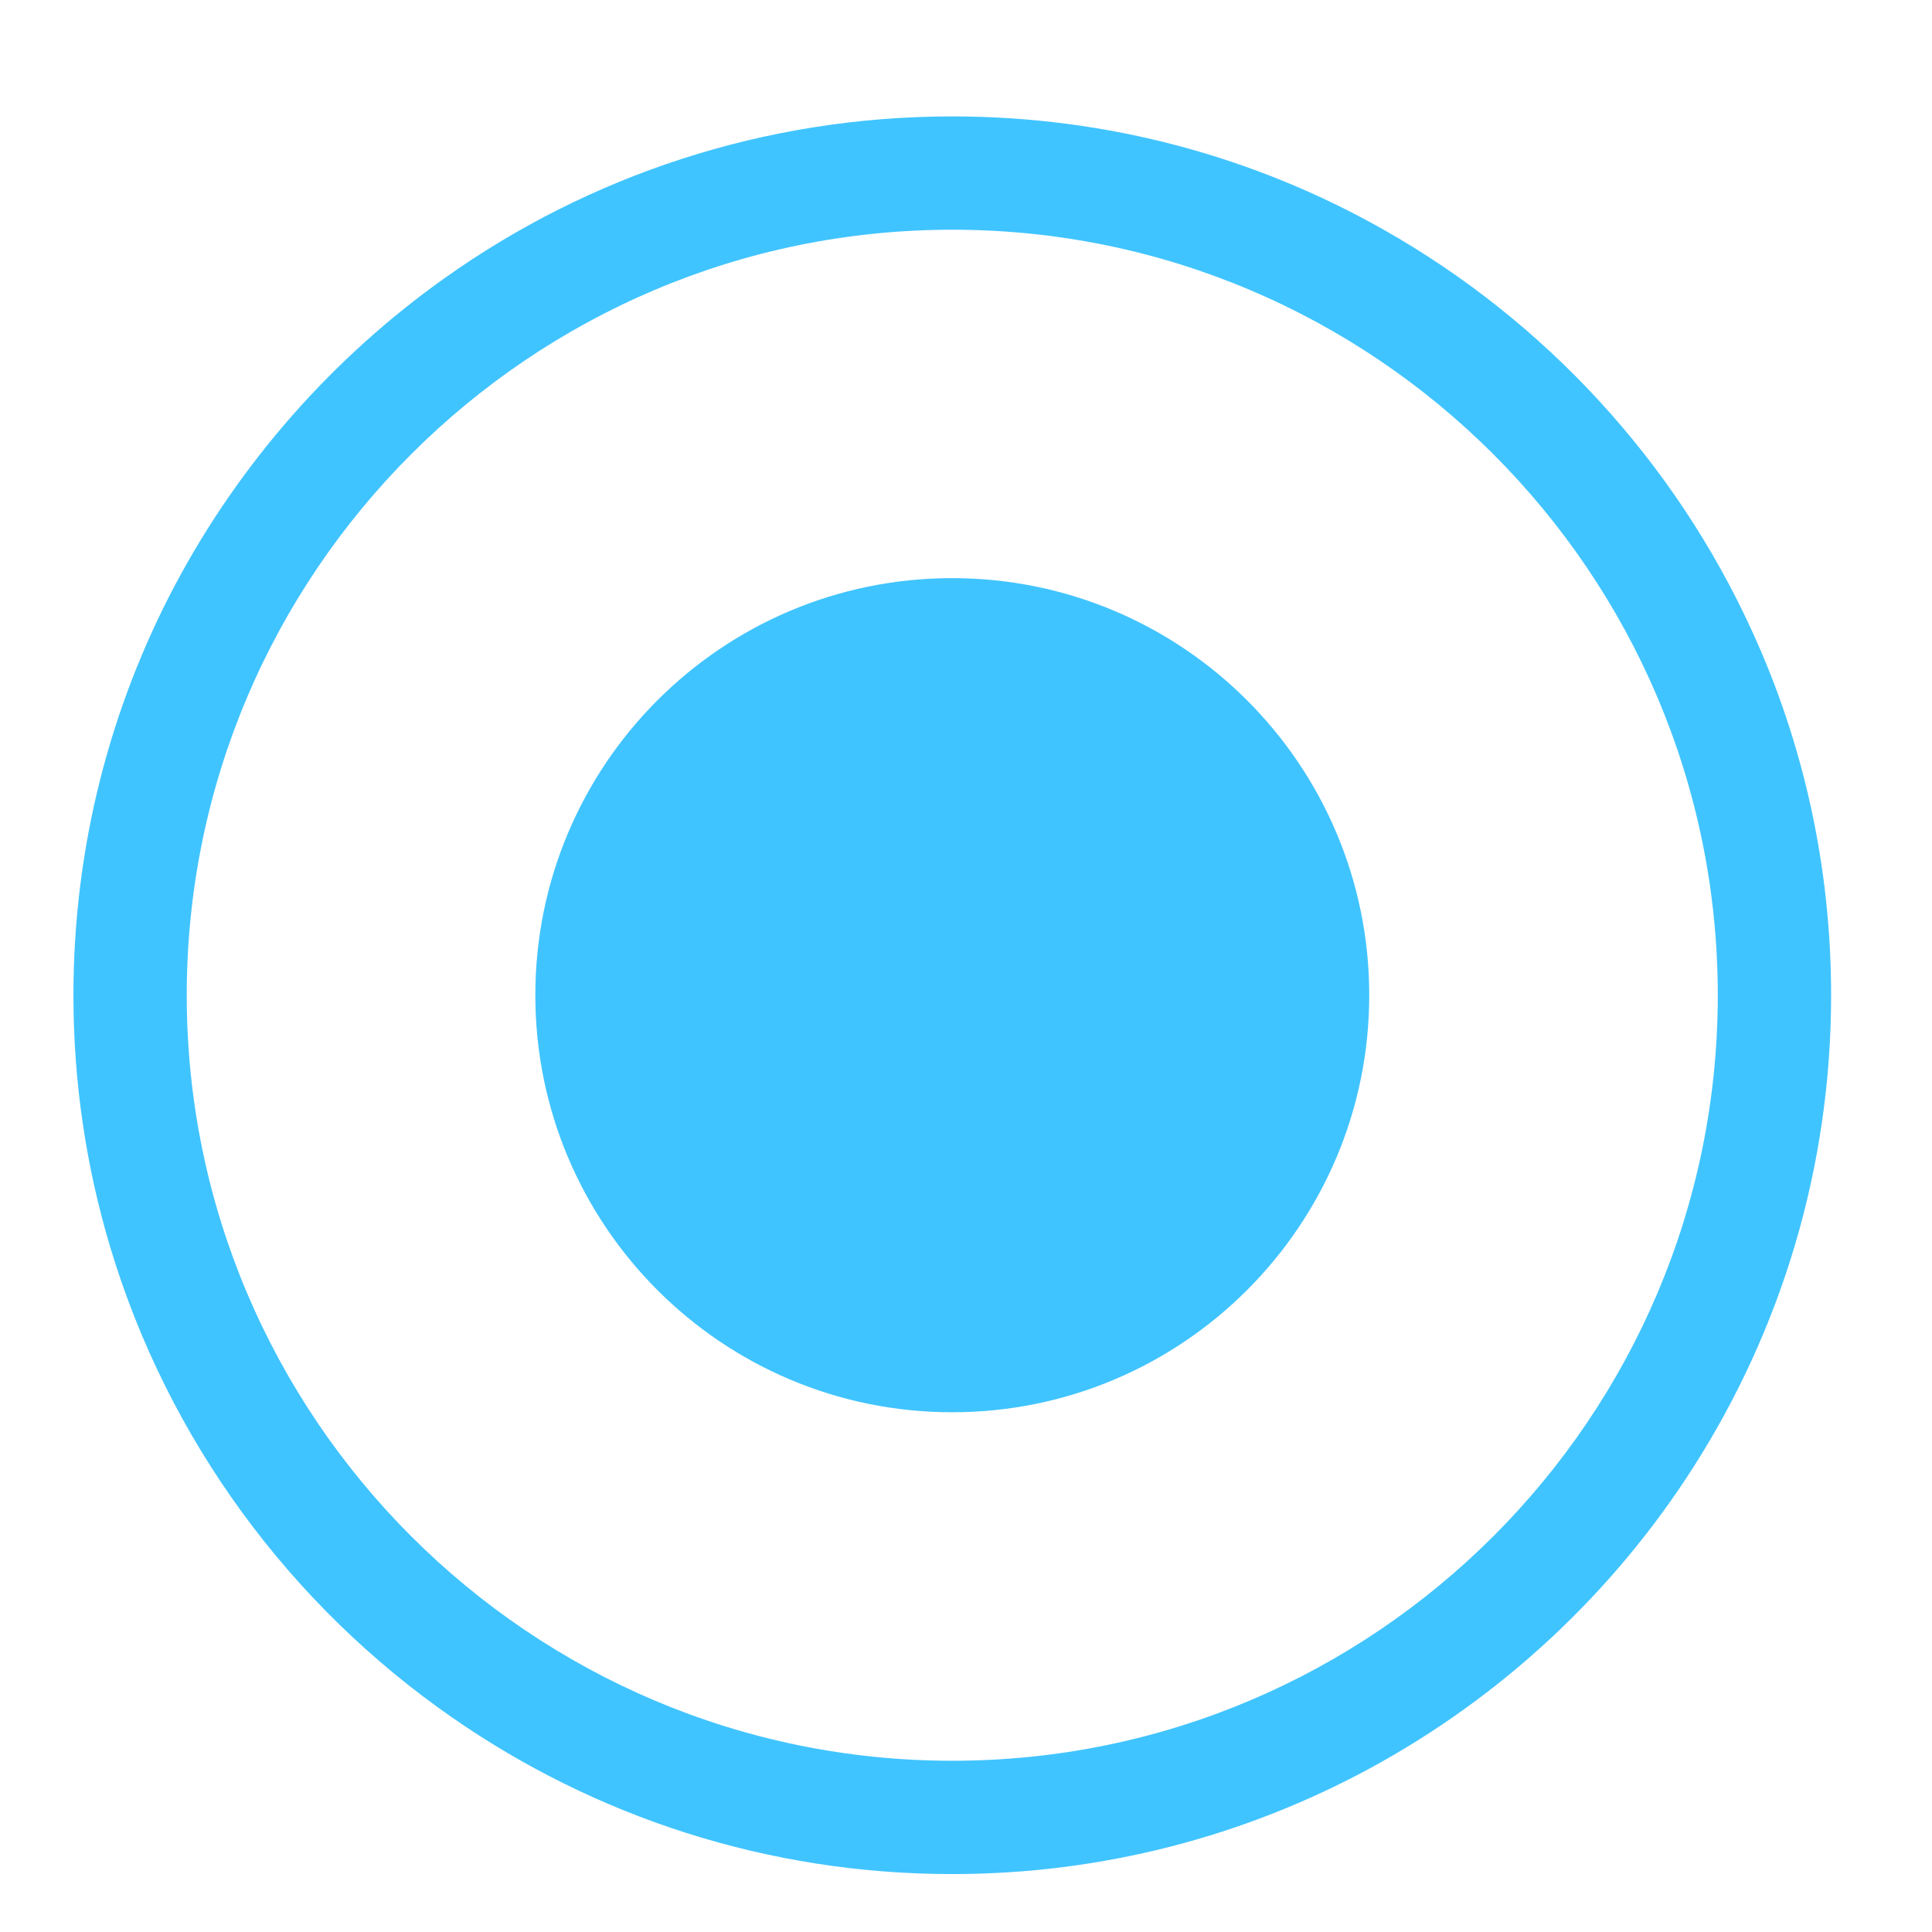
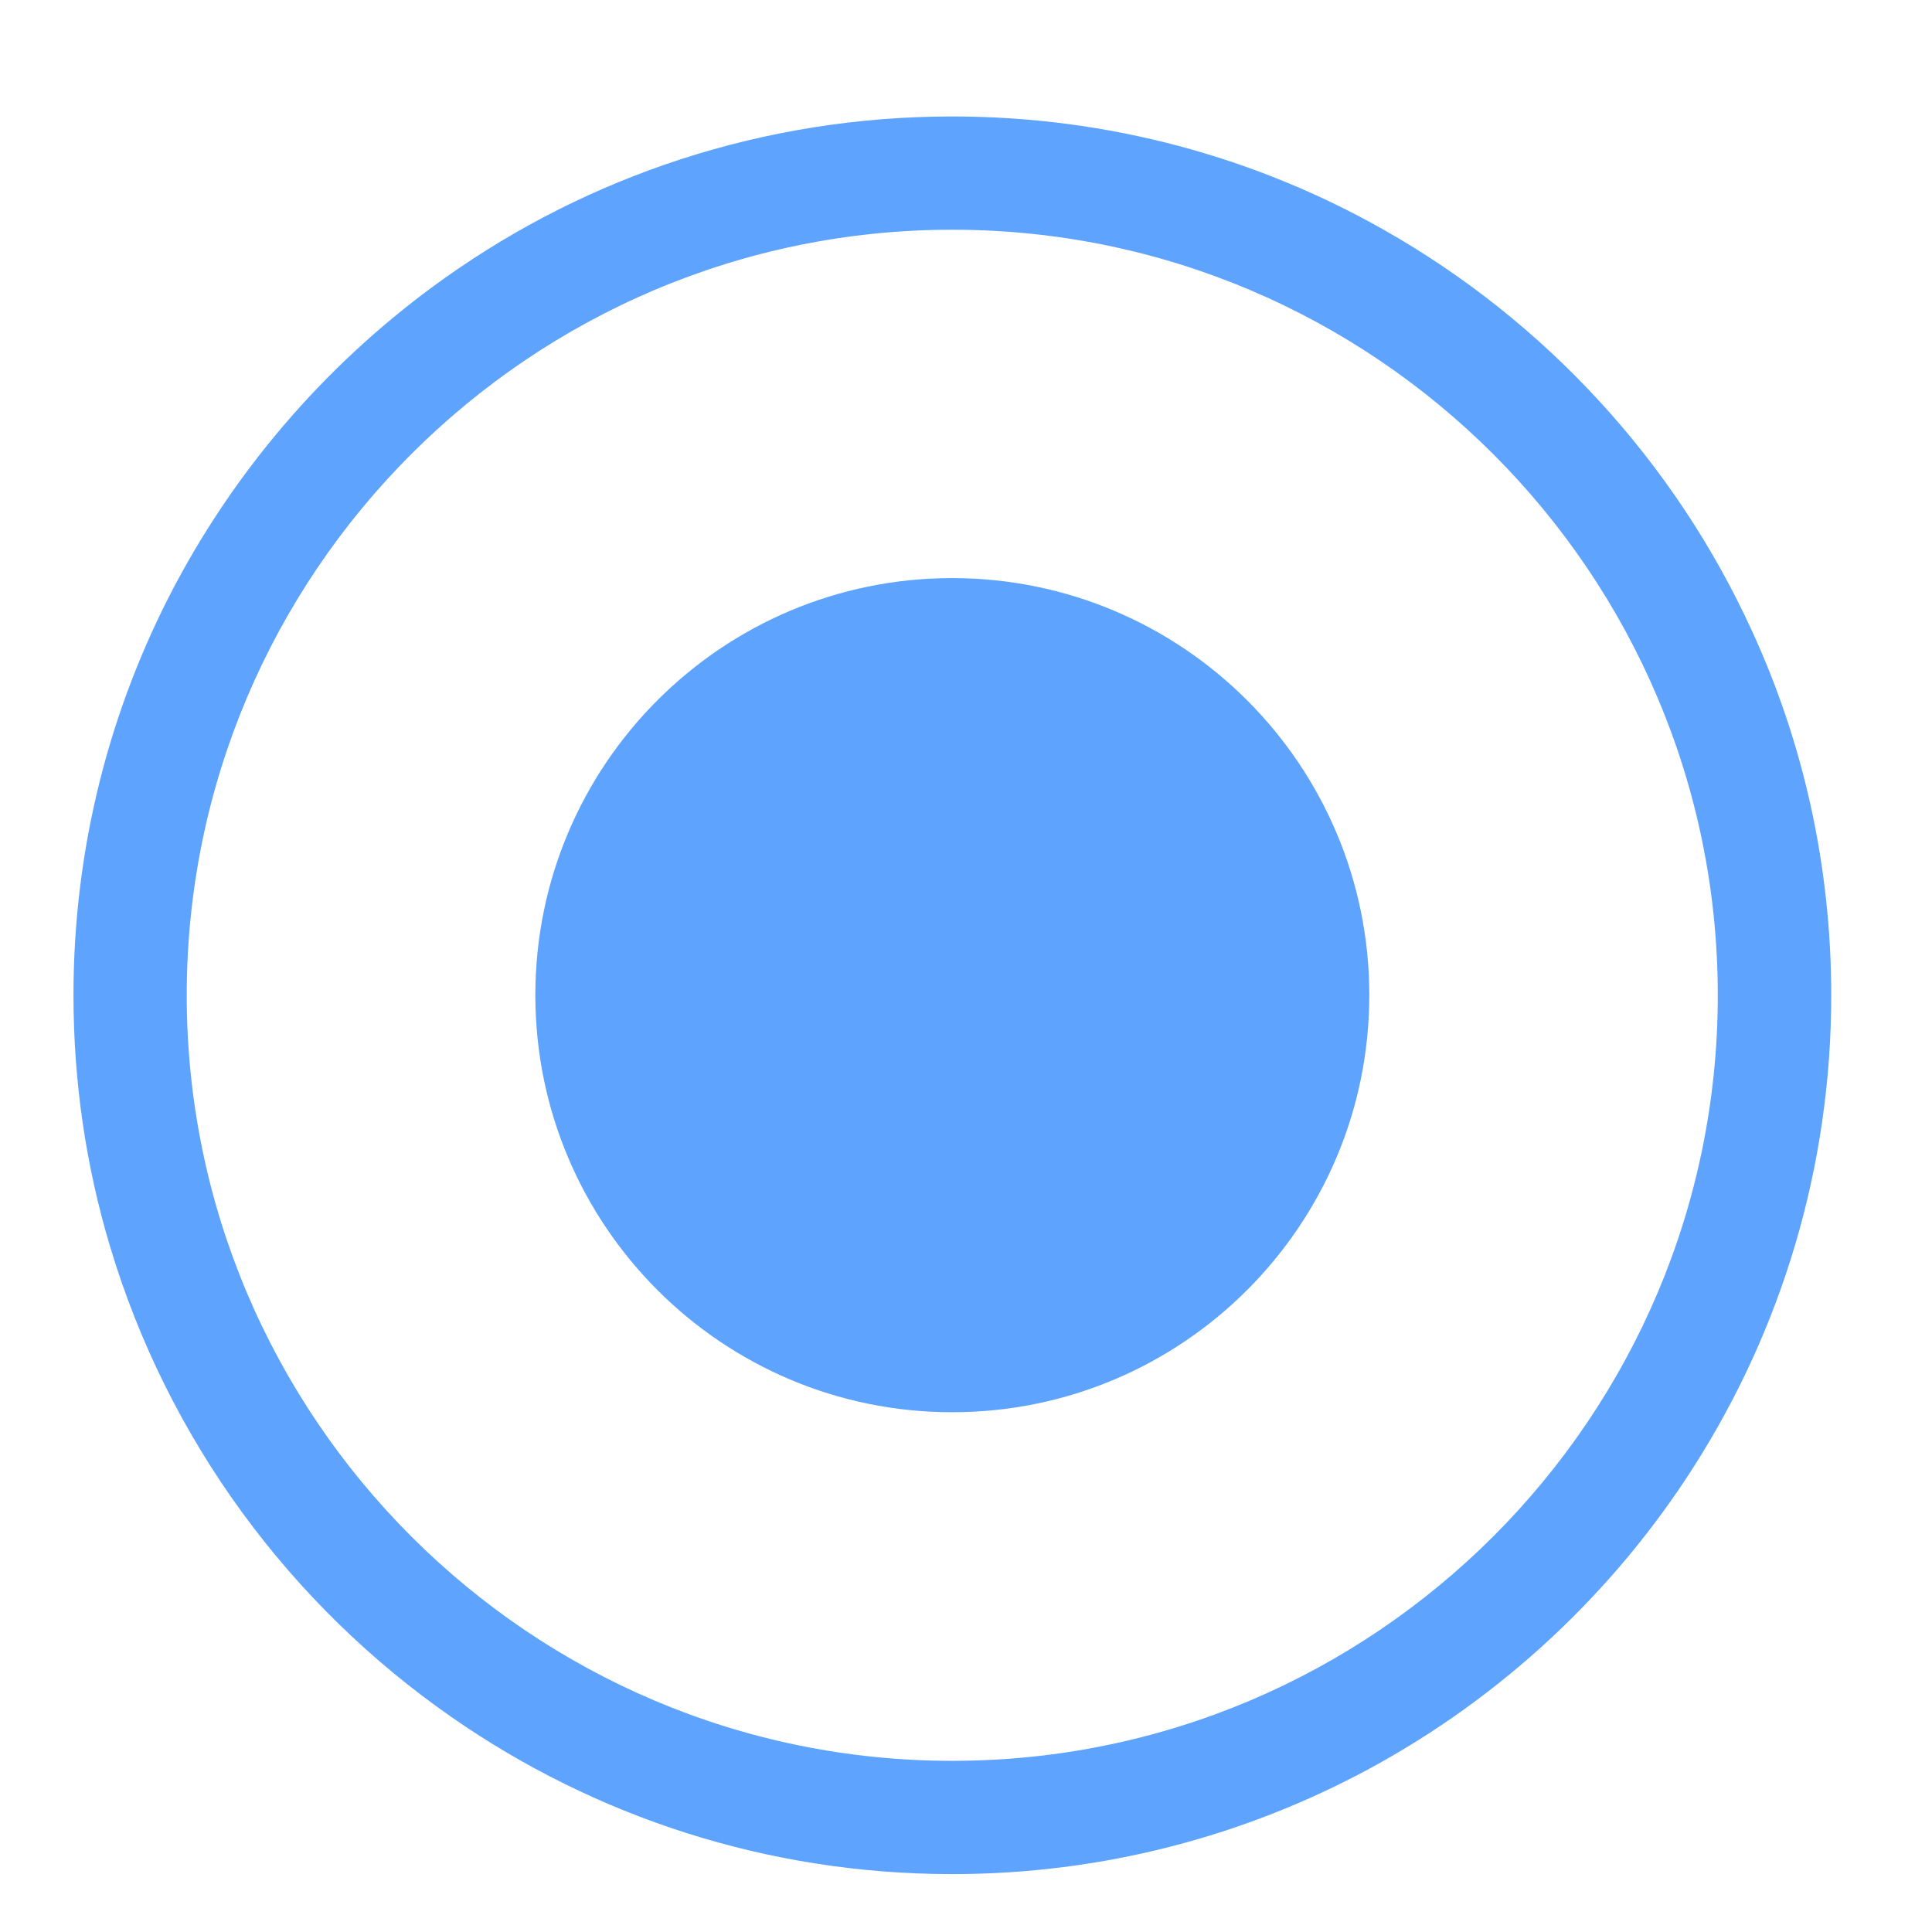
- <svg xmlns="http://www.w3.org/2000/svg" t="1522726610731" class="icon" style="" viewBox="0 0 1024 1024" version="1.1" p-id="1737" width="32" height="32">
-   <defs>
-     <style type="text/css" />
-   </defs>
-   <path d="M725.725 527.476c0 122.054-98.994 221.050-221.050 221.050-122.054 0-220.941-98.994-220.941-221.050 0-122.054 98.887-221.050 220.941-221.050 122.054 0 221.050 98.994 221.050 221.050z" p-id="1738" fill="#40c4ff" />
-   <path d="M504.721 121.757c-223.731 0-405.74 182.009-405.74 405.74s182.009 405.74 405.74 405.74c223.731 0 405.74-182.009 405.74-405.74 0-223.731-182.009-405.74-405.74-405.74M504.721 993.296c-98.243 0-189.516-30.567-264.807-82.8-85.909-59.525-150.903-147.259-181.579-249.793-12.656-42.257-19.412-86.981-19.412-133.206 0-78.403 19.412-152.3 53.733-217.187 34.428-64.887 83.658-120.767 143.184-163.025 75.935-53.948 168.816-85.589 268.884-85.589 83.013 0 161.095 21.772 228.665 60.062 85.482 48.37 154.337 123.019 195.309 212.897 26.919 58.775 41.828 124.094 41.828 192.839 0 91.595-26.599 177.183-72.503 249.363-42.686 67.141-102.107 122.591-172.247 160.558-65.853 35.609-141.145 55.879-221.050 55.879z" p-id="1739" fill="#40c4ff" />
+ <svg xmlns="http://www.w3.org/2000/svg" version="1.1" id="图层_1" x="0px" y="0px" width="32px" height="32px" viewBox="0 0 32 32" enable-background="new 0 0 32 32" xml:space="preserve">
+   <path fill="#5EA4FF" d="M22.68,16.483c0,3.814-3.094,6.908-6.909,6.908c-3.814,0-6.904-3.094-6.904-6.908s3.09-6.908,6.904-6.908  C19.586,9.576,22.68,12.669,22.68,16.483z" />
+   <path fill="#5EA4FF" d="M15.772,3.805c-6.992,0-12.679,5.688-12.679,12.68s5.688,12.68,12.679,12.68  c6.992,0,12.68-5.688,12.68-12.68S22.764,3.805,15.772,3.805 M15.772,31.041c-3.07,0-5.922-0.955-8.275-2.588  c-2.685-1.86-4.715-4.602-5.674-7.807c-0.396-1.32-0.606-2.719-0.606-4.163c0-2.45,0.606-4.759,1.679-6.787  C3.971,7.669,5.51,5.923,7.37,4.603c2.373-1.686,5.275-2.674,8.402-2.674c2.595,0,5.035,0.68,7.146,1.876  c2.672,1.512,4.823,3.845,6.104,6.653c0.843,1.837,1.309,3.878,1.309,6.026c0,2.862-0.831,5.538-2.266,7.793  c-1.334,2.098-3.19,3.83-5.383,5.018C20.623,30.407,18.27,31.041,15.772,31.041L15.772,31.041z" />
</svg>
